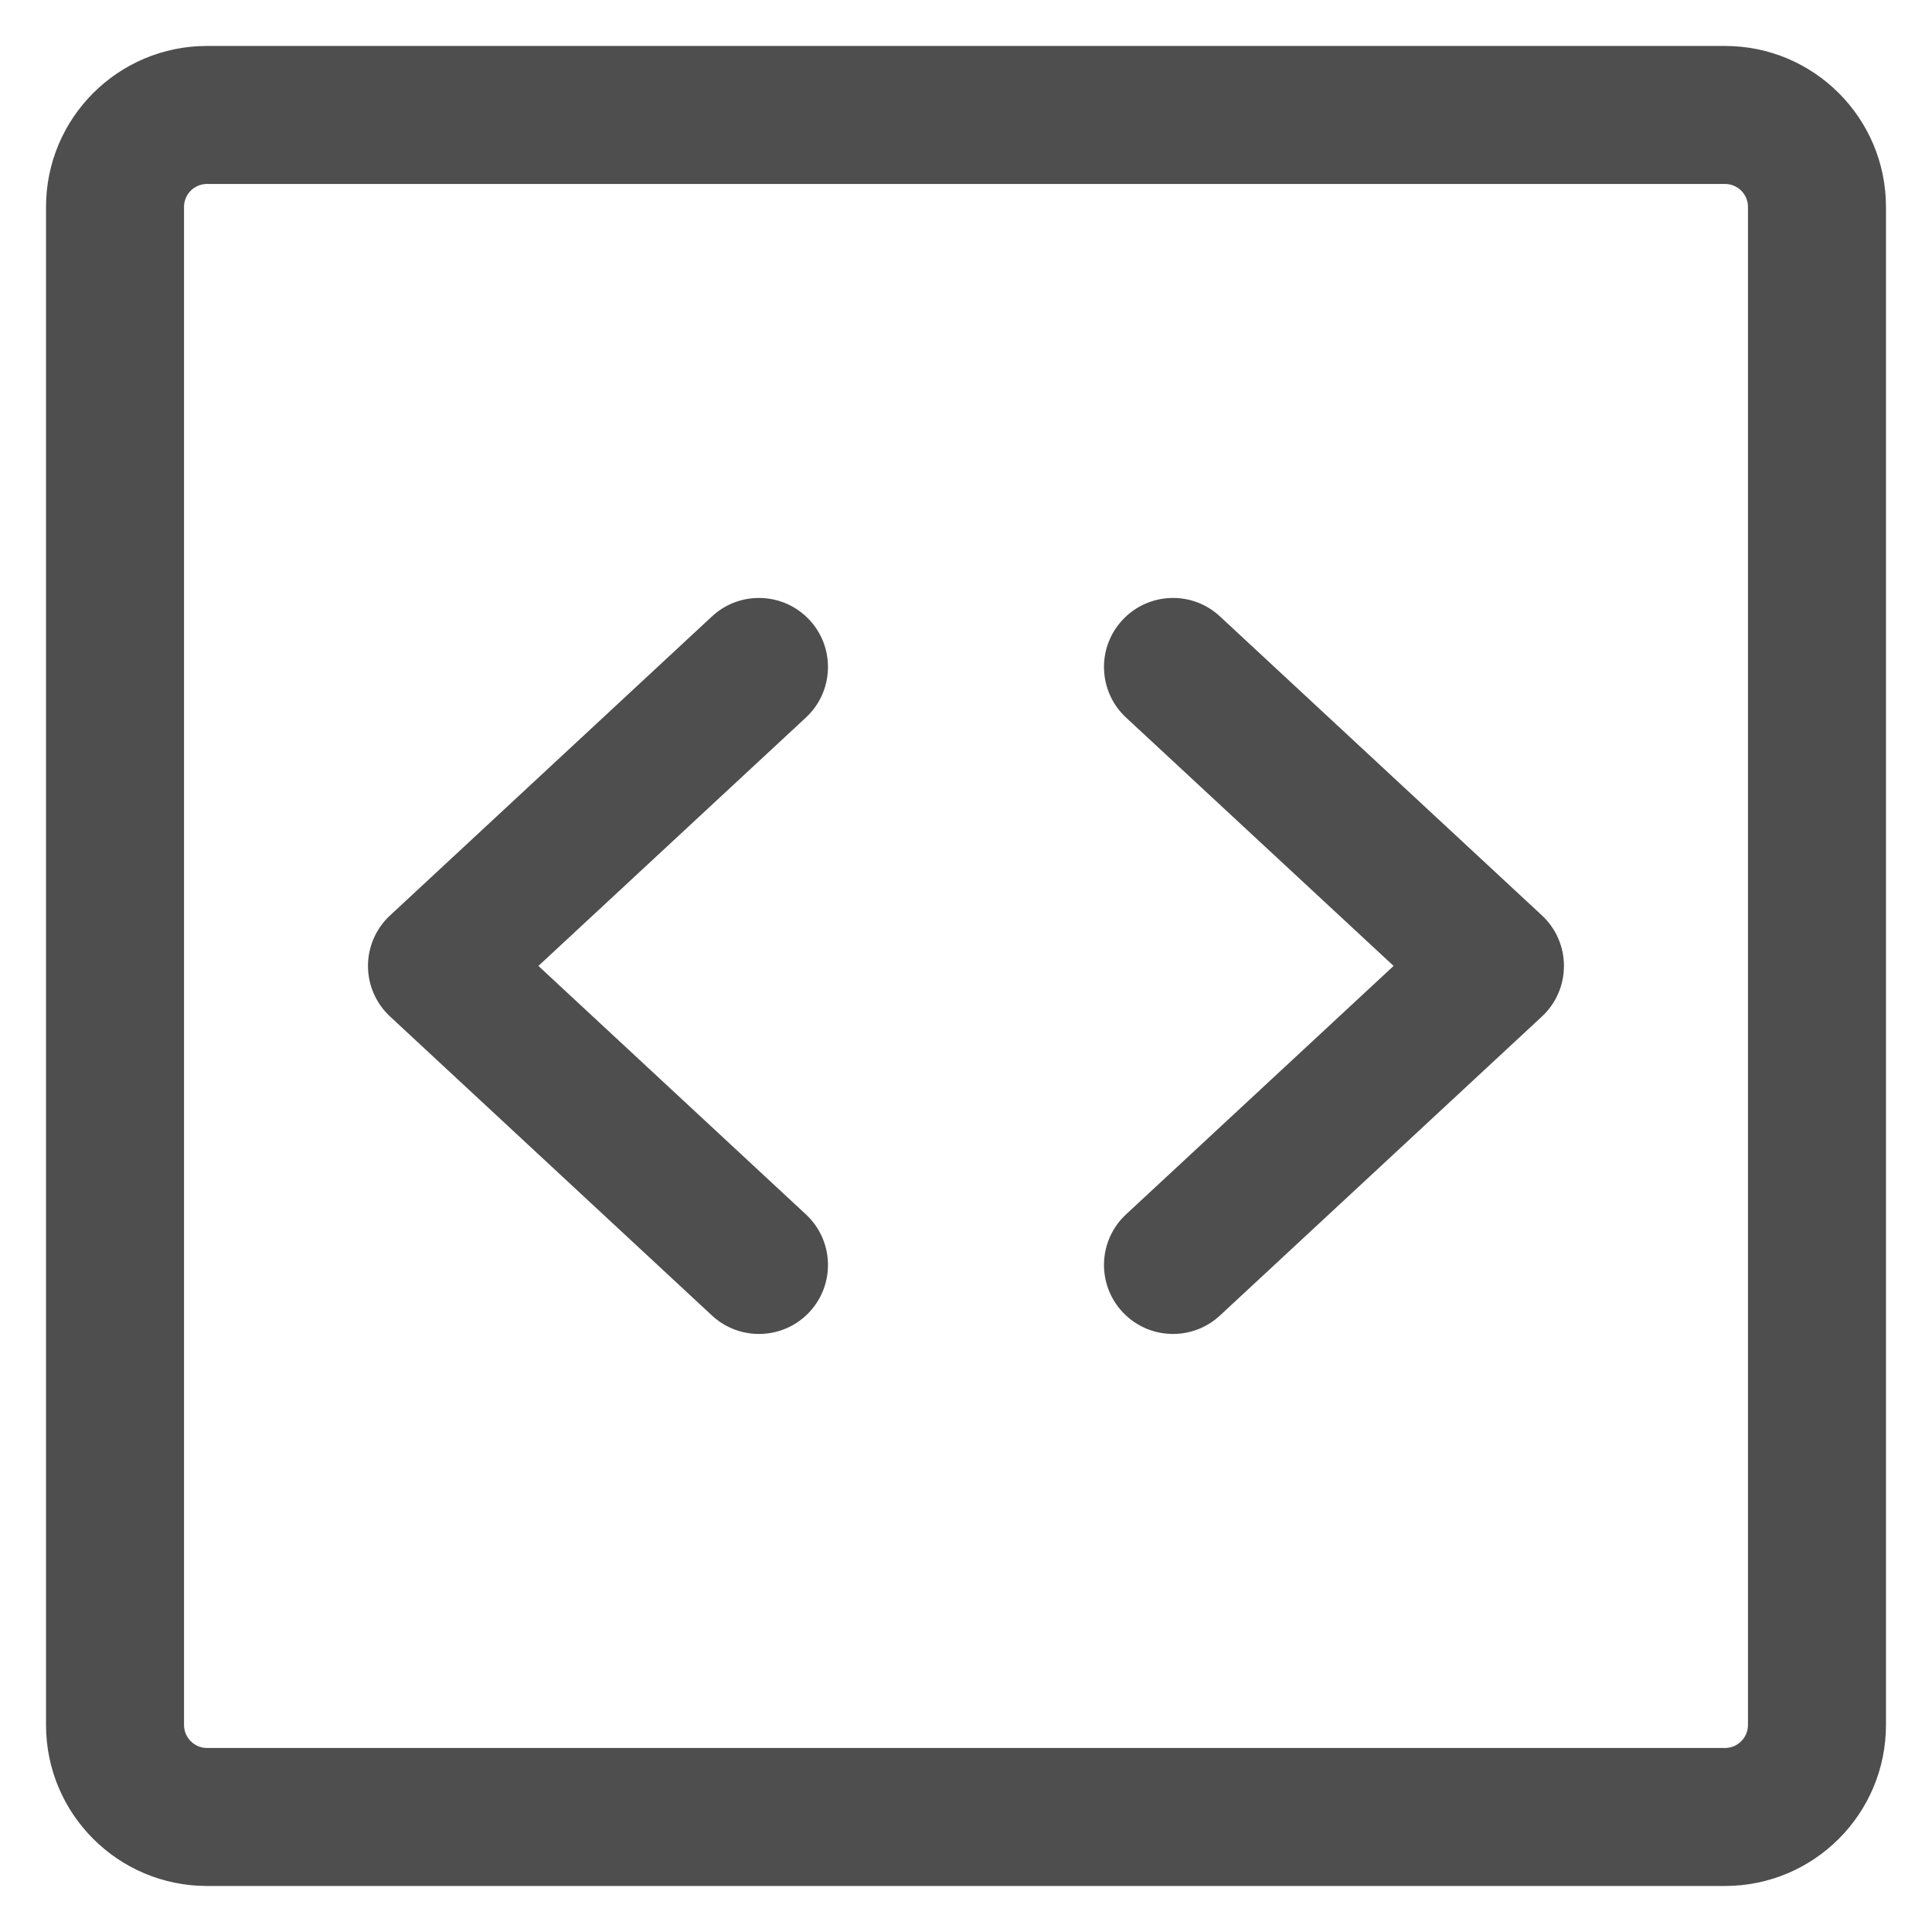
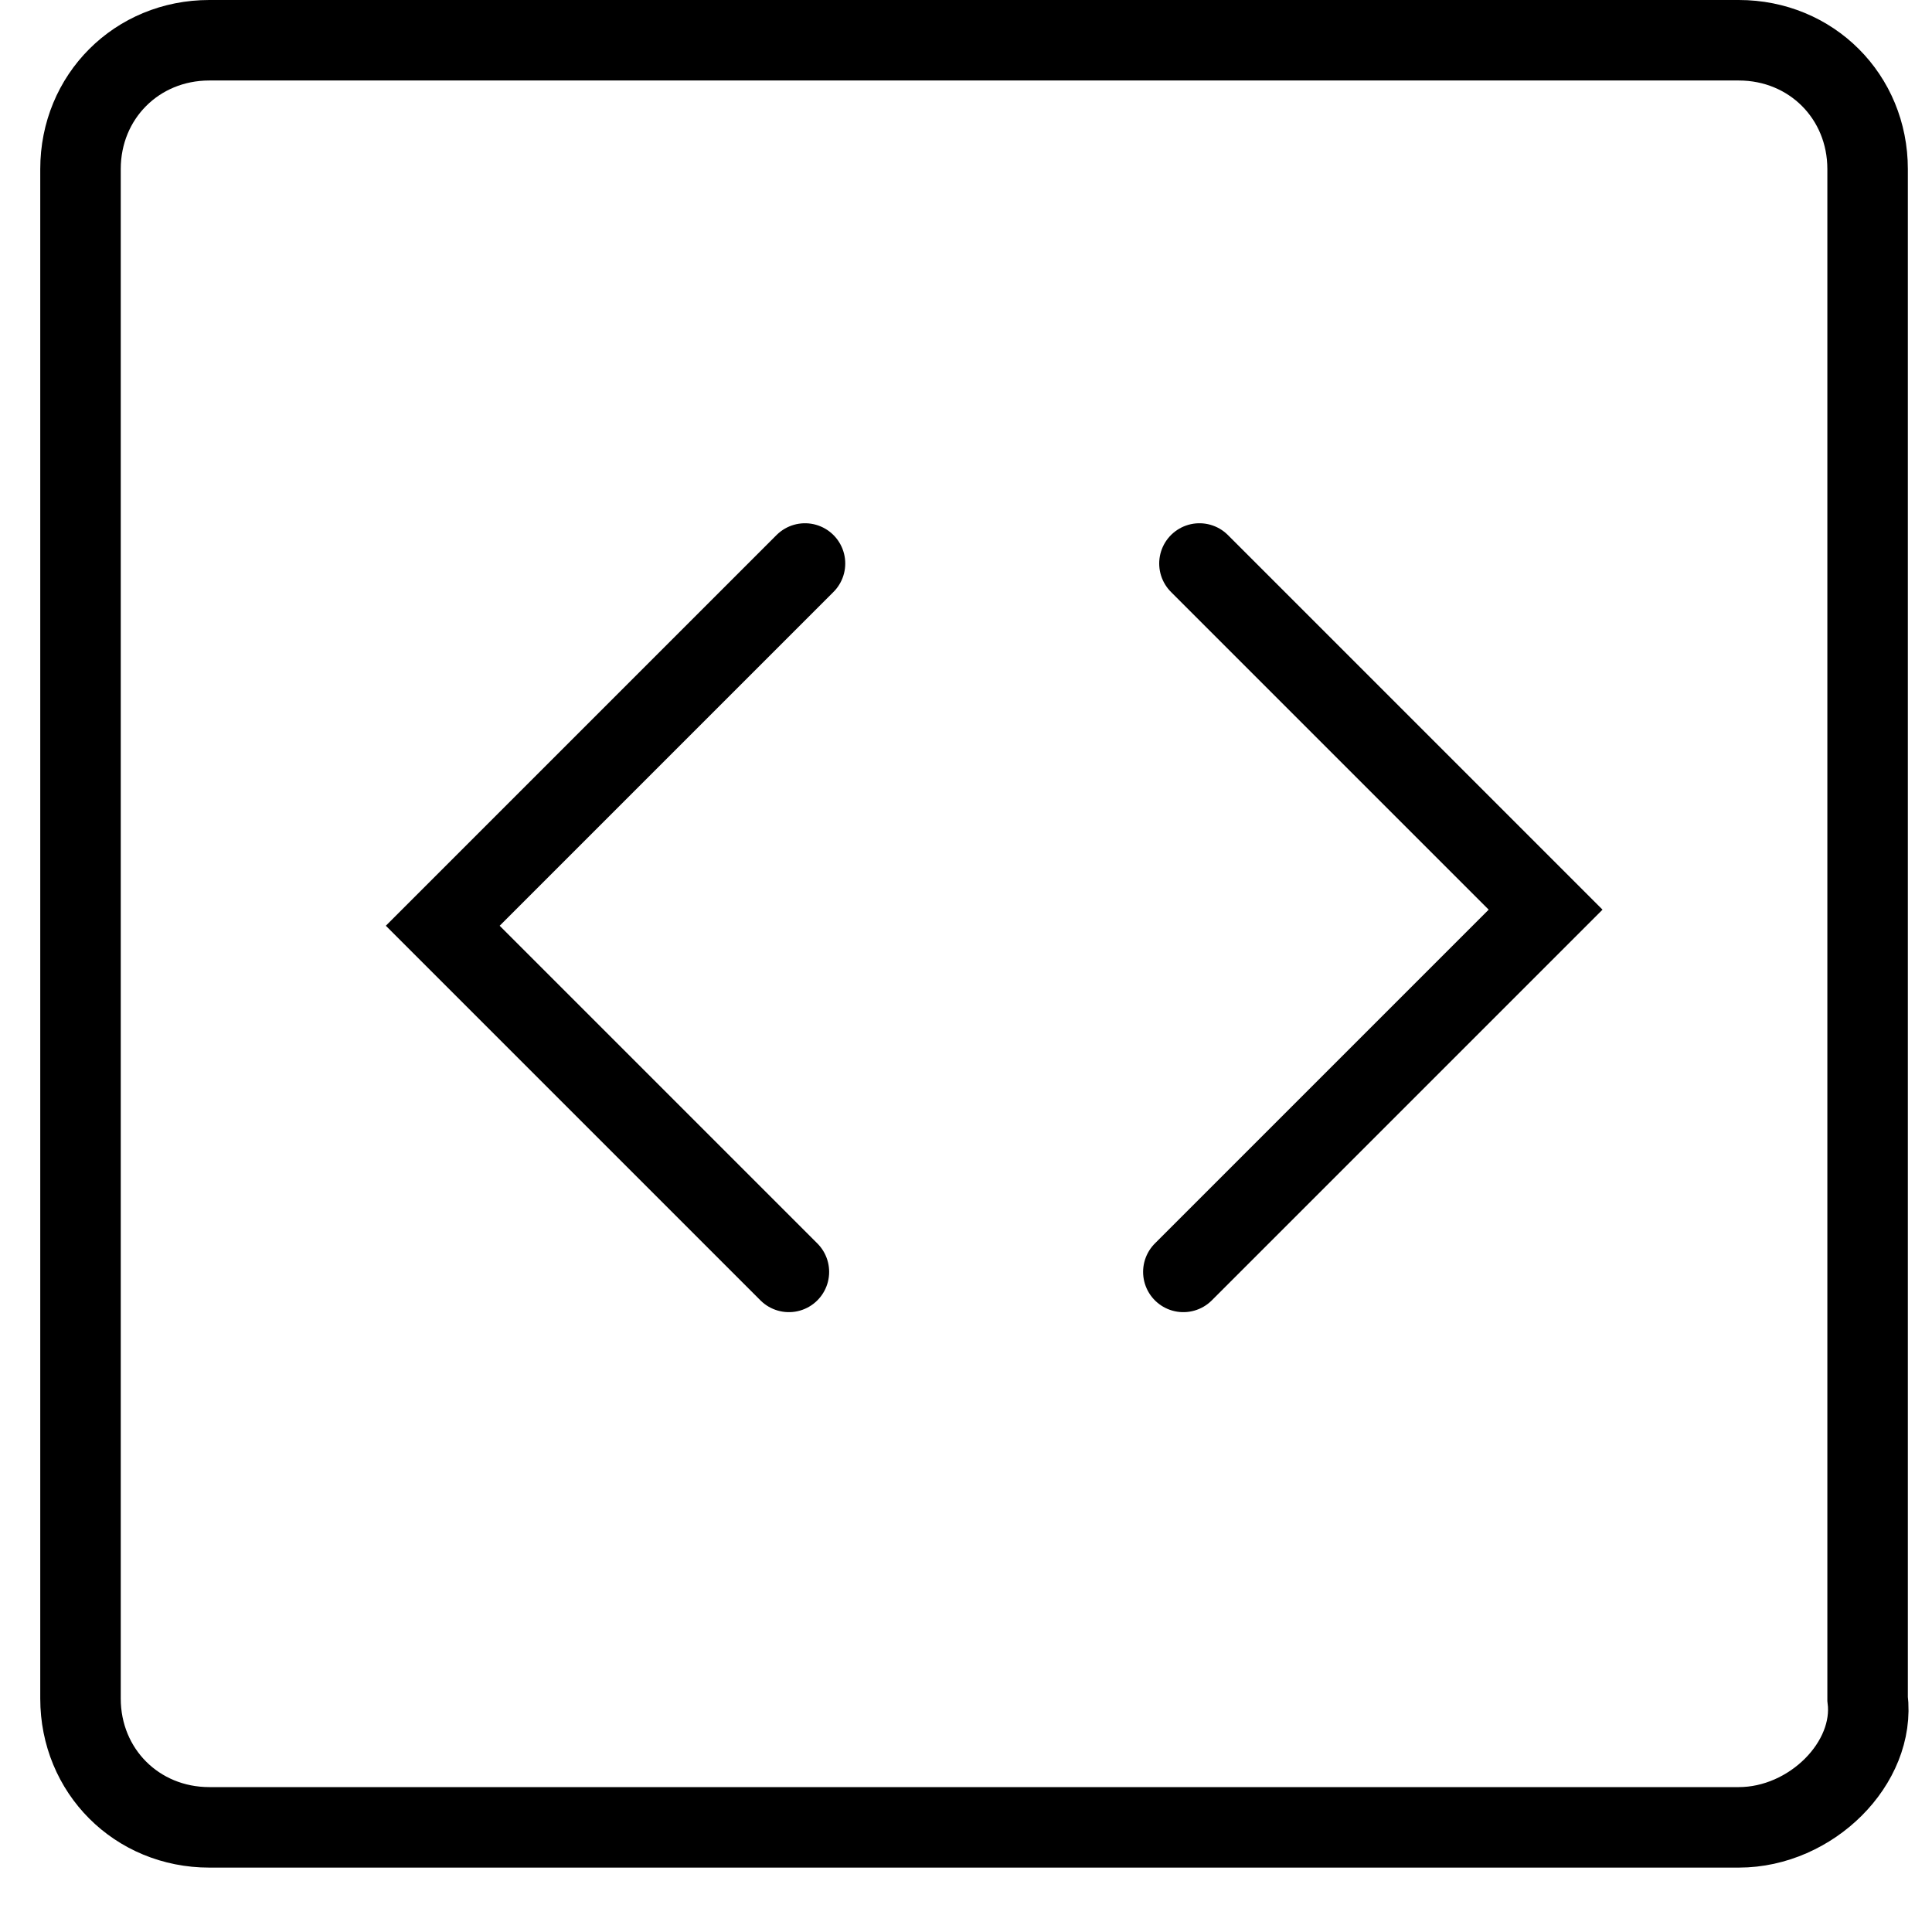
- <svg xmlns="http://www.w3.org/2000/svg" width="28" height="28" viewBox="0 0 28 28" fill="none">
-   <path d="M11.733 8.986C12.108 9.39 12.085 10.023 11.68 10.399L7.803 13.999L11.68 17.6C12.085 17.976 12.108 18.608 11.733 19.013C11.357 19.418 10.724 19.441 10.319 19.066L5.653 14.732C5.449 14.543 5.333 14.277 5.333 13.999C5.333 13.721 5.449 13.456 5.653 13.267L10.319 8.933C10.724 8.557 11.357 8.581 11.733 8.986Z" fill="#4E4E4E" />
-   <path d="M16.319 10.399C15.915 10.023 15.891 9.39 16.267 8.986C16.643 8.581 17.276 8.557 17.68 8.933L22.347 13.267C22.551 13.456 22.666 13.721 22.666 13.999C22.666 14.277 22.551 14.543 22.347 14.732L17.68 19.066C17.276 19.441 16.643 19.418 16.267 19.013C15.891 18.608 15.915 17.976 16.319 17.6L20.197 13.999L16.319 10.399Z" fill="#4E4E4E" />
-   <path fill-rule="evenodd" clip-rule="evenodd" d="M0.667 2.999C0.667 1.711 1.711 0.666 3 0.666H25C26.288 0.666 27.333 1.711 27.333 2.999V24.999C27.333 26.288 26.288 27.333 25 27.333H3C1.711 27.333 0.667 26.288 0.667 24.999V2.999ZM3 2.666C2.816 2.666 2.667 2.815 2.667 2.999V24.999C2.667 25.183 2.816 25.333 3 25.333H25C25.184 25.333 25.333 25.183 25.333 24.999V2.999C25.333 2.815 25.184 2.666 25 2.666H3Z" fill="#4E4E4E" />
+ <svg xmlns="http://www.w3.org/2000/svg" width="24" height="24" viewBox="0 0 24 24" fill="none">
+   <path d="M10 7L5.5 11.5L9.8 15.8" stroke="black" stroke-miterlimit="10" stroke-linecap="round" />
+   <path d="M14.7 15.8L19.2 11.3L14.9 7" stroke="black" stroke-miterlimit="10" stroke-linecap="round" />
+   <path d="M21.6 22.7H2.6C1.7 22.7 1 22 1 21.1V2.1C1 1.2 1.7 0.5 2.6 0.5H21.6C22.5 0.5 23.2 1.2 23.2 2.1V21.1C23.3 21.9 22.5 22.7 21.6 22.7Z" stroke="black" stroke-miterlimit="10" stroke-linecap="round" />
</svg>
